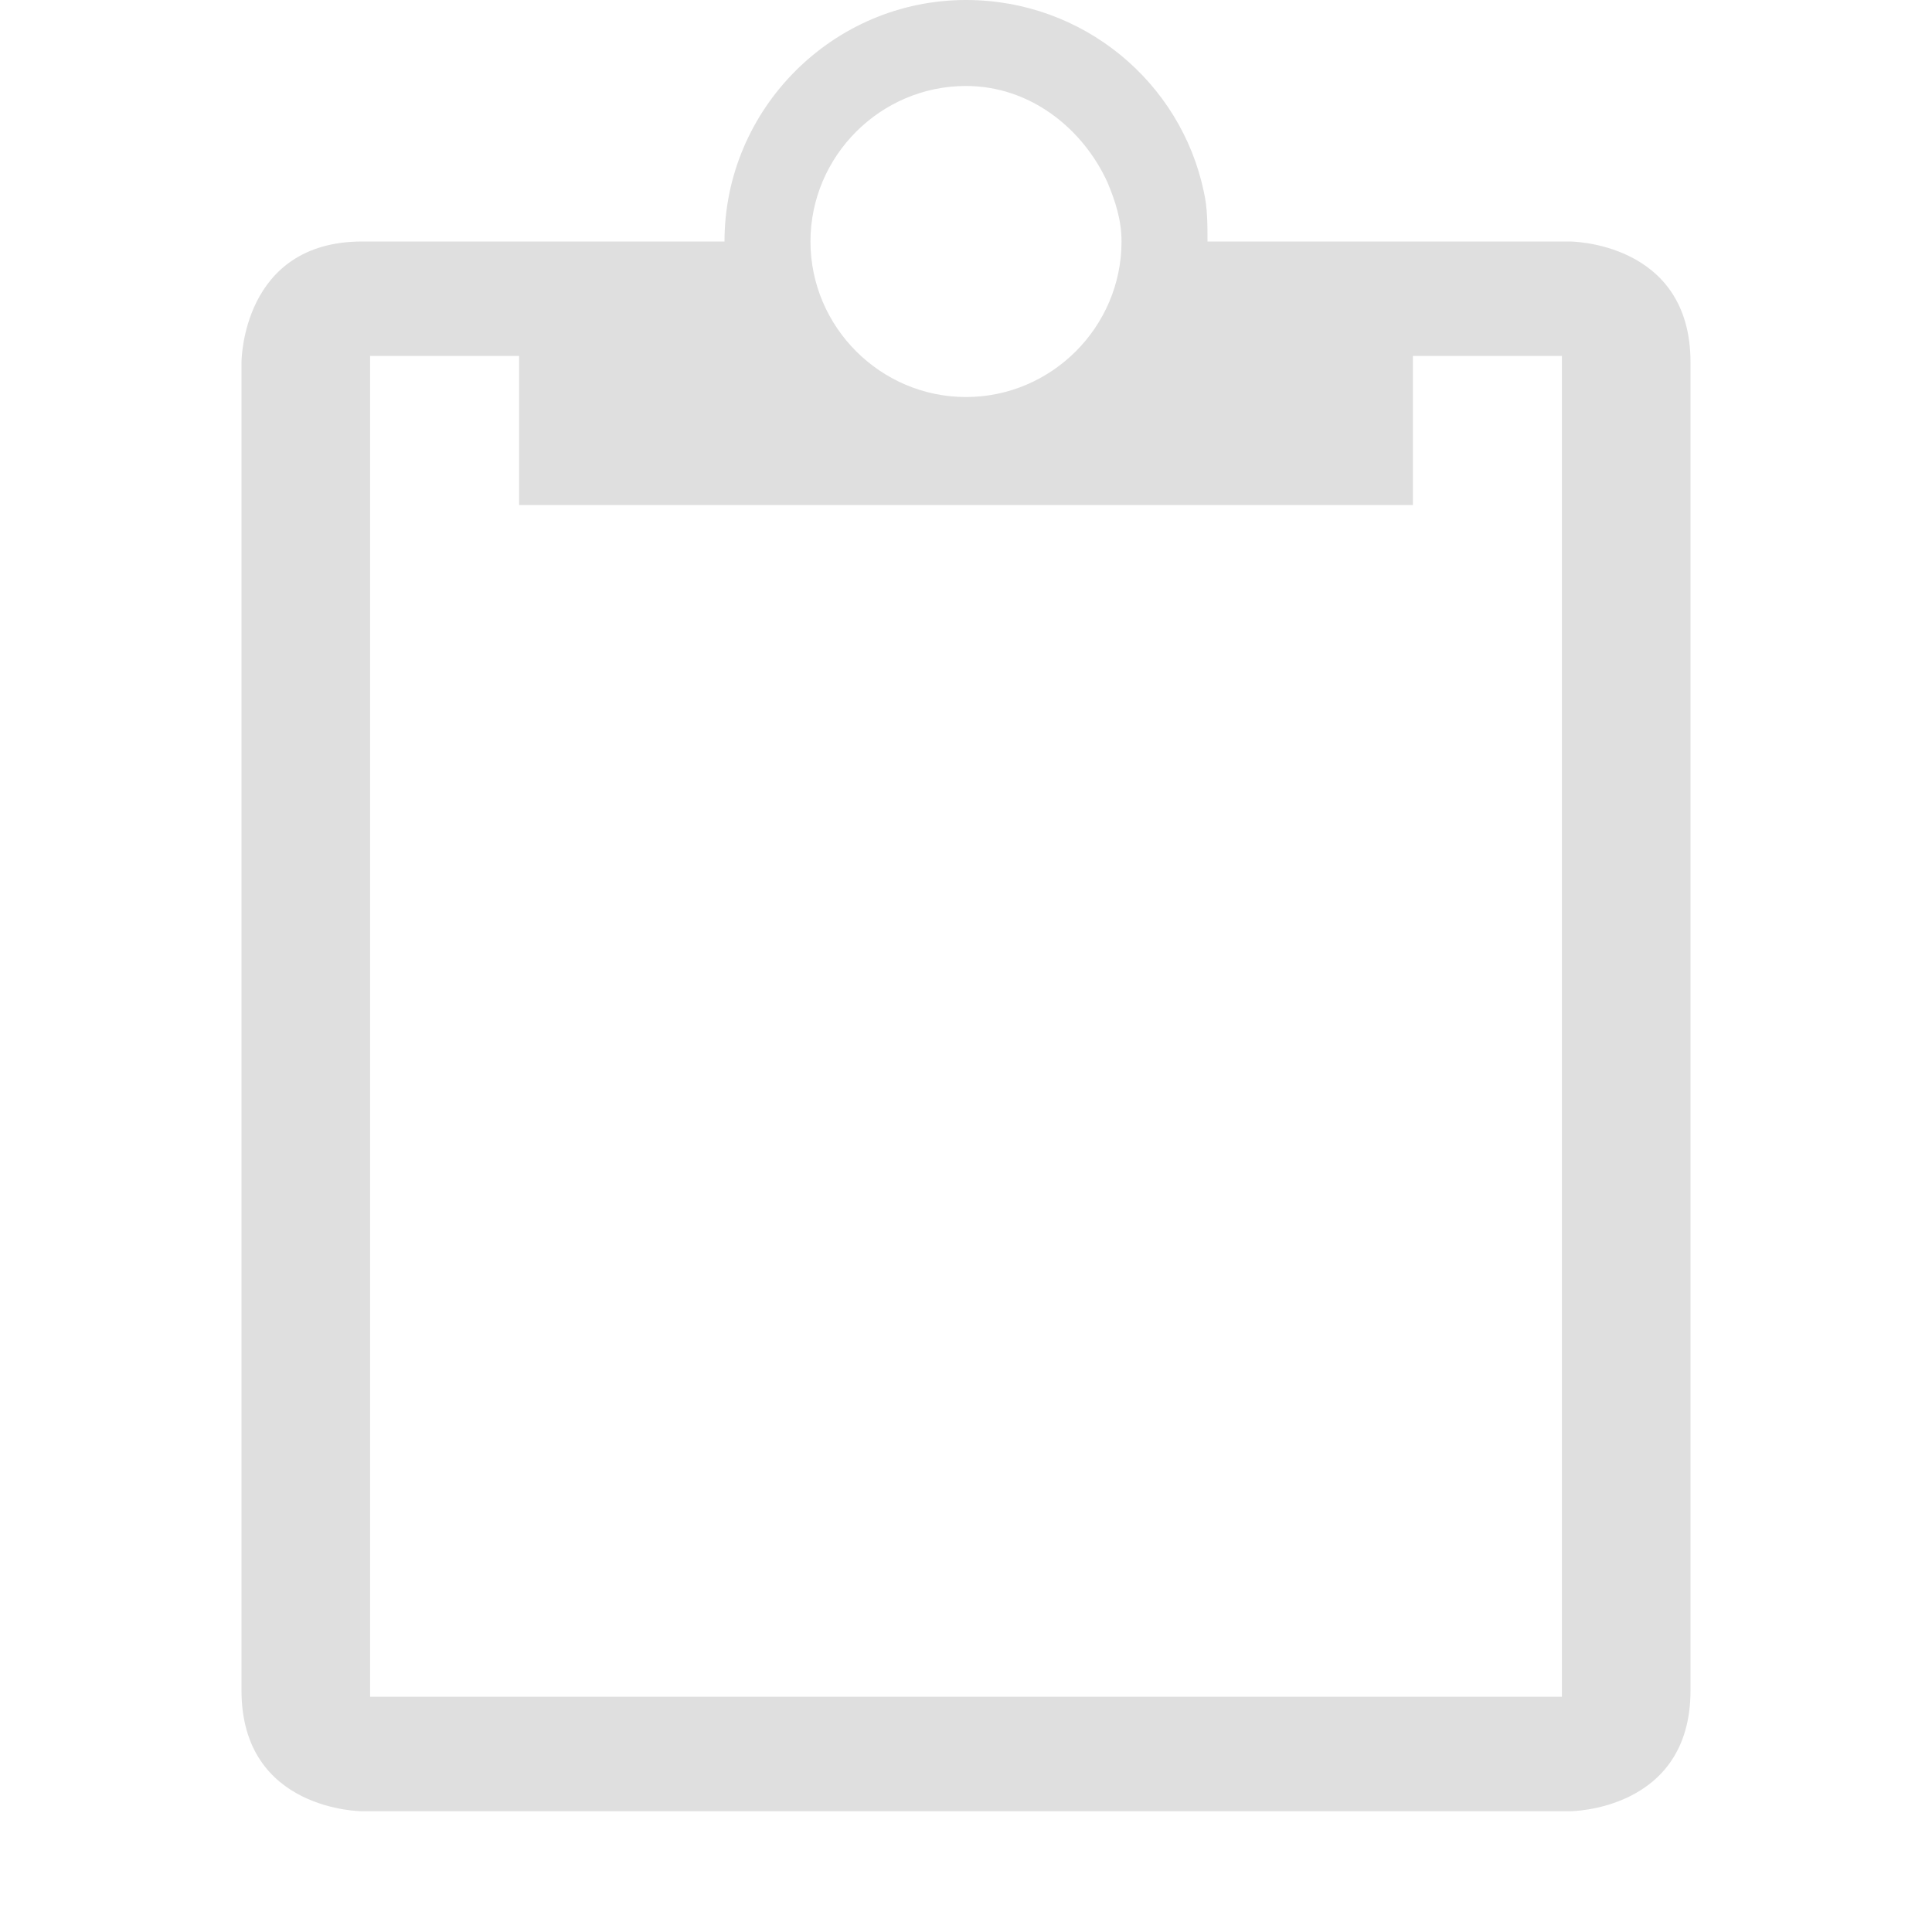
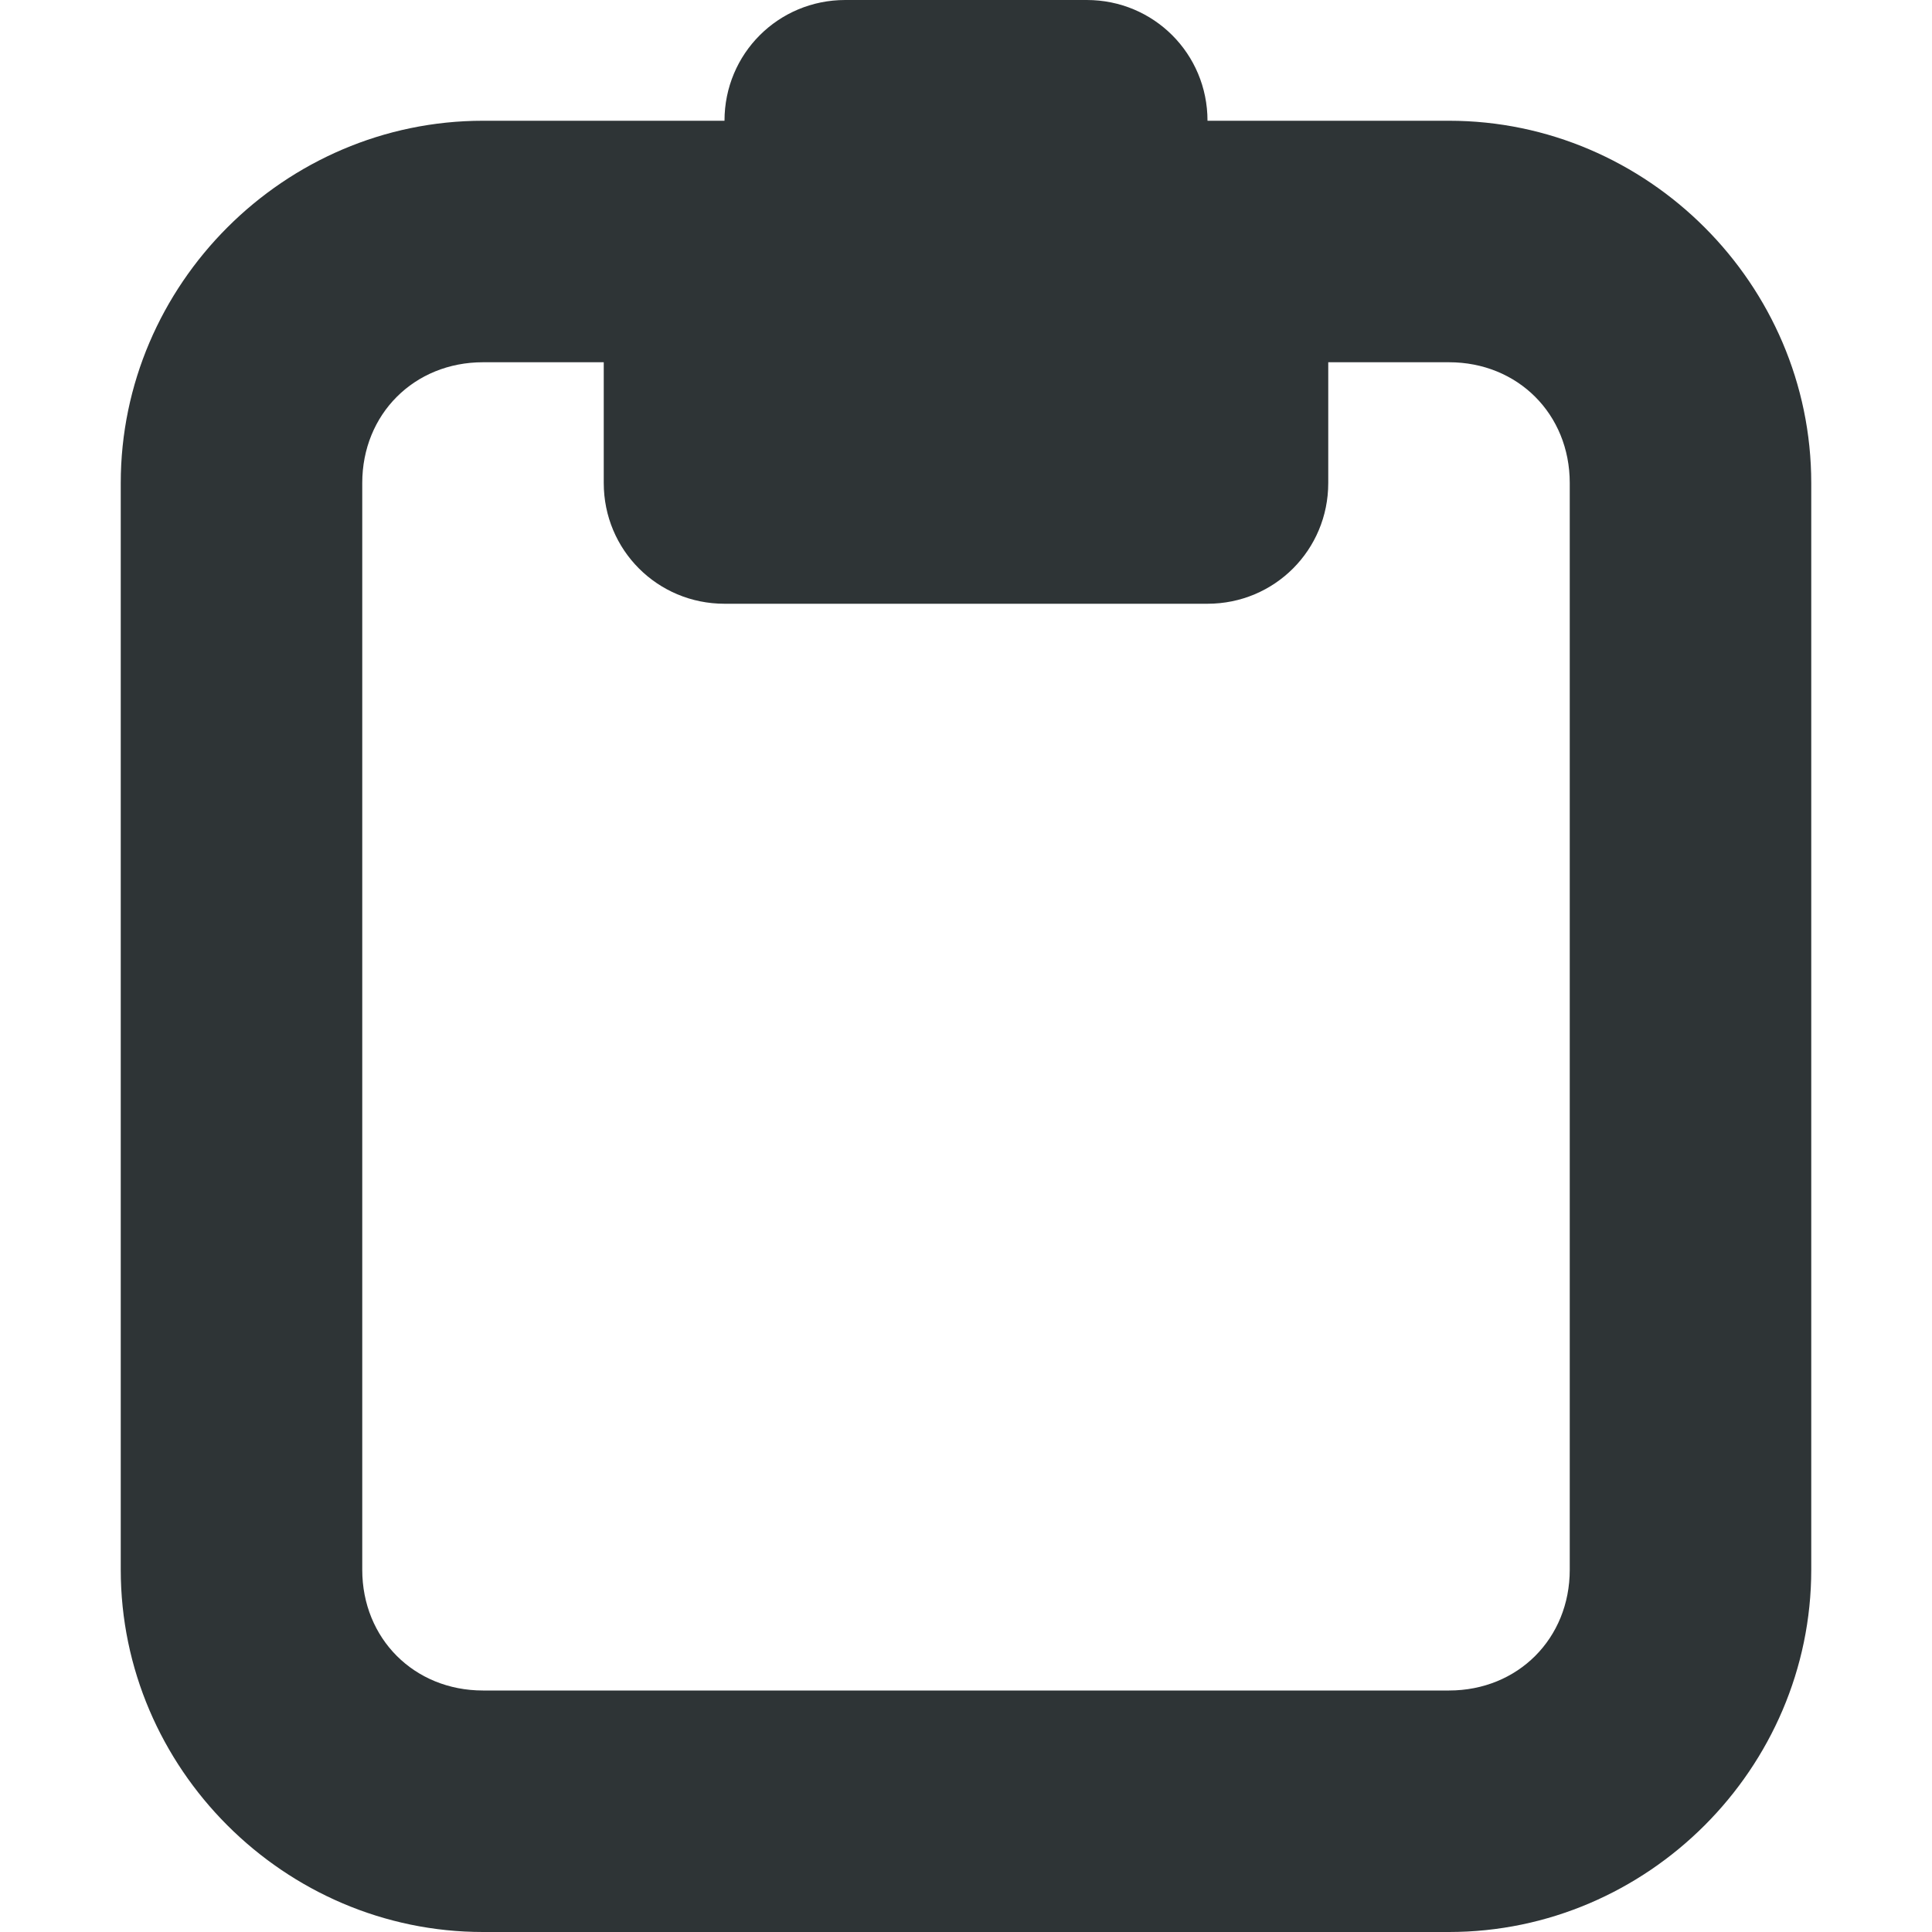
- <svg xmlns="http://www.w3.org/2000/svg" style="clip-rule:evenodd;fill-rule:evenodd;stroke-linejoin:round;stroke-miterlimit:2" viewBox="0 0 16 16">
-   <path d="m8 0c-1.1 0-2 0.9-2 2h-3c-1 0-1 1-1 1v11c0 1 1 1 1 1h10s1 0 1-1v-11c0-1-1-1-1-1h-3c0-0.14 0-0.28-0.03-0.41-0.19-0.91-1-1.59-1.97-1.59zm0 0.712c0.528 0 0.966 0.348 1.172 0.799 0.064 0.154 0.116 0.309 0.116 0.489 0 0.708-0.58 1.288-1.288 1.288s-1.288-0.58-1.288-1.288 0.58-1.288 1.288-1.288zm-4.935 2.236h1.234v1.234h7.402v-1.234h1.234v11.104h-9.87v-11.104z" fill="#dfdfdf" />
+ <svg xmlns="http://www.w3.org/2000/svg" height="16px" viewBox="0 0 16 16" width="16px">
+   <path d="m 7 0 c -0.555 0 -1 0.445 -1 1 h -2 c -1.645 0 -3 1.355 -3 3 v 9 c 0 1.645 1.355 3 3 3 h 8 c 1.645 0 3 -1.355 3 -3 v -9 c 0 -1.645 -1.355 -3 -3 -3 h -2 c 0 -0.555 -0.445 -1 -1 -1 z m -3 3 h 1 v 1 c 0 0.555 0.445 1 1 1 h 4 c 0.555 0 1 -0.445 1 -1 v -1 h 1 c 0.57 0 1 0.43 1 1 v 9 c 0 0.57 -0.43 1 -1 1 h -8 c -0.57 0 -1 -0.43 -1 -1 v -9 c 0 -0.57 0.43 -1 1 -1 z m 0 0" fill="#2e3436" />
</svg>
